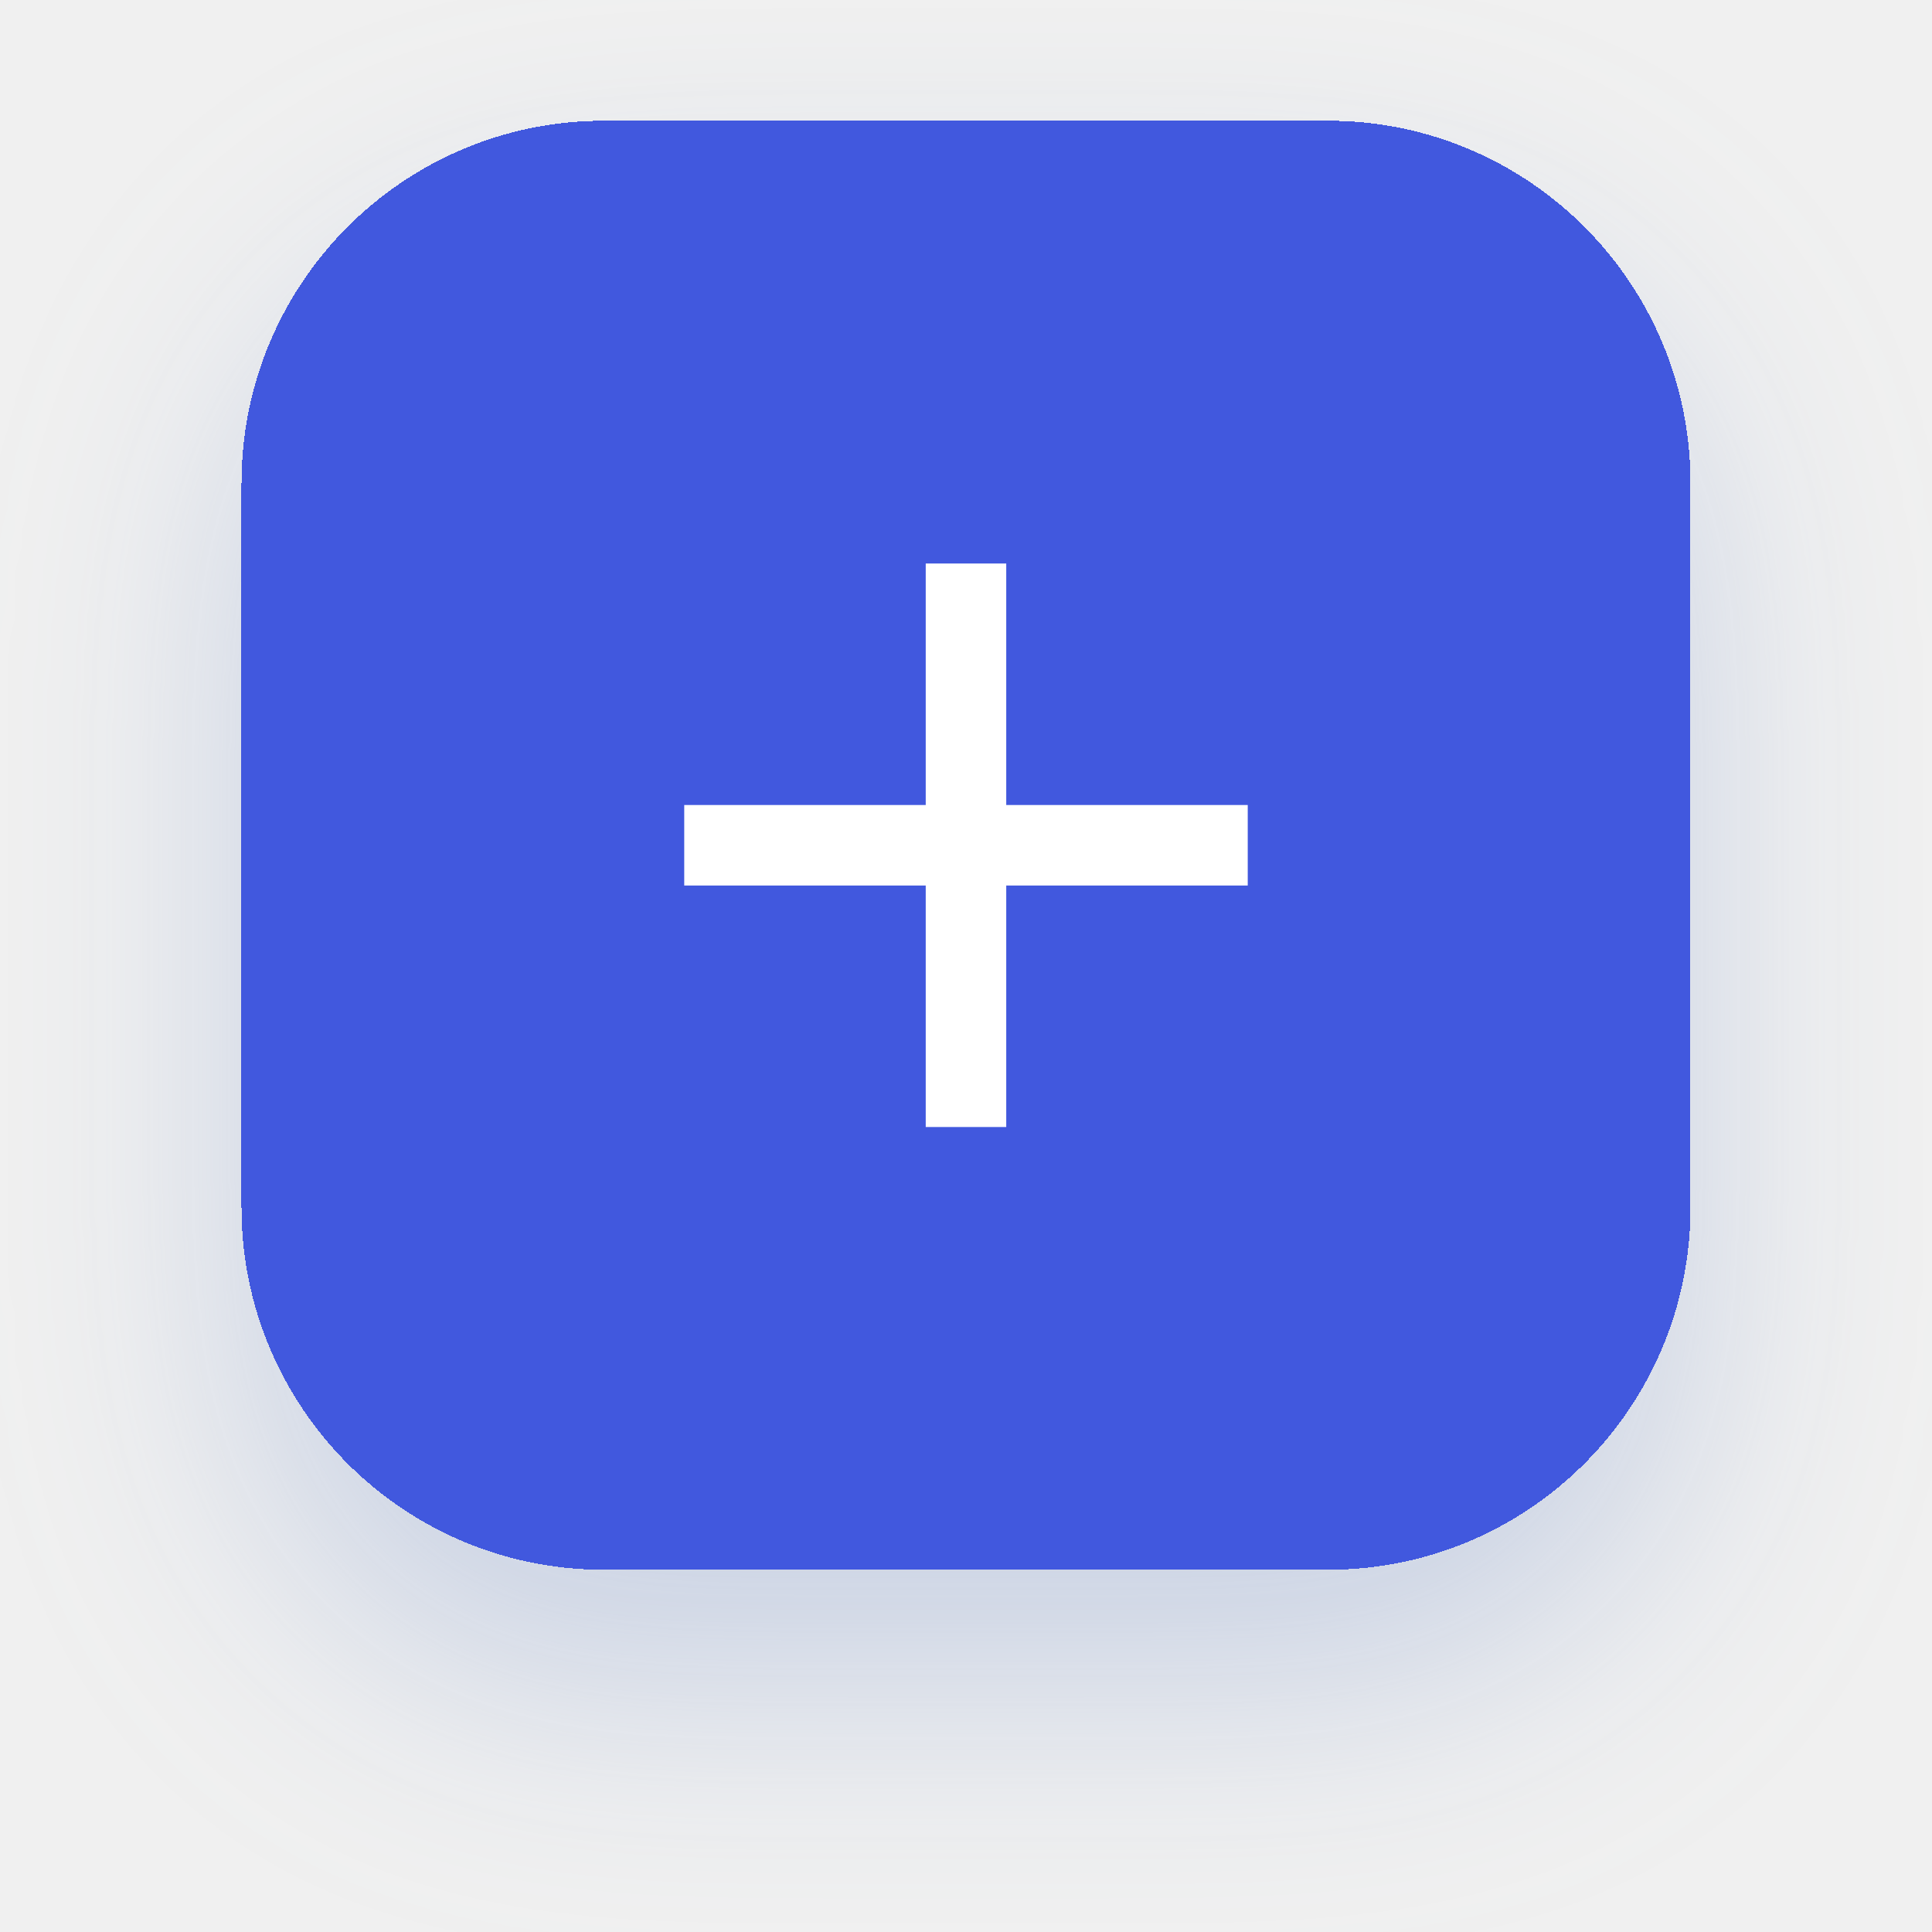
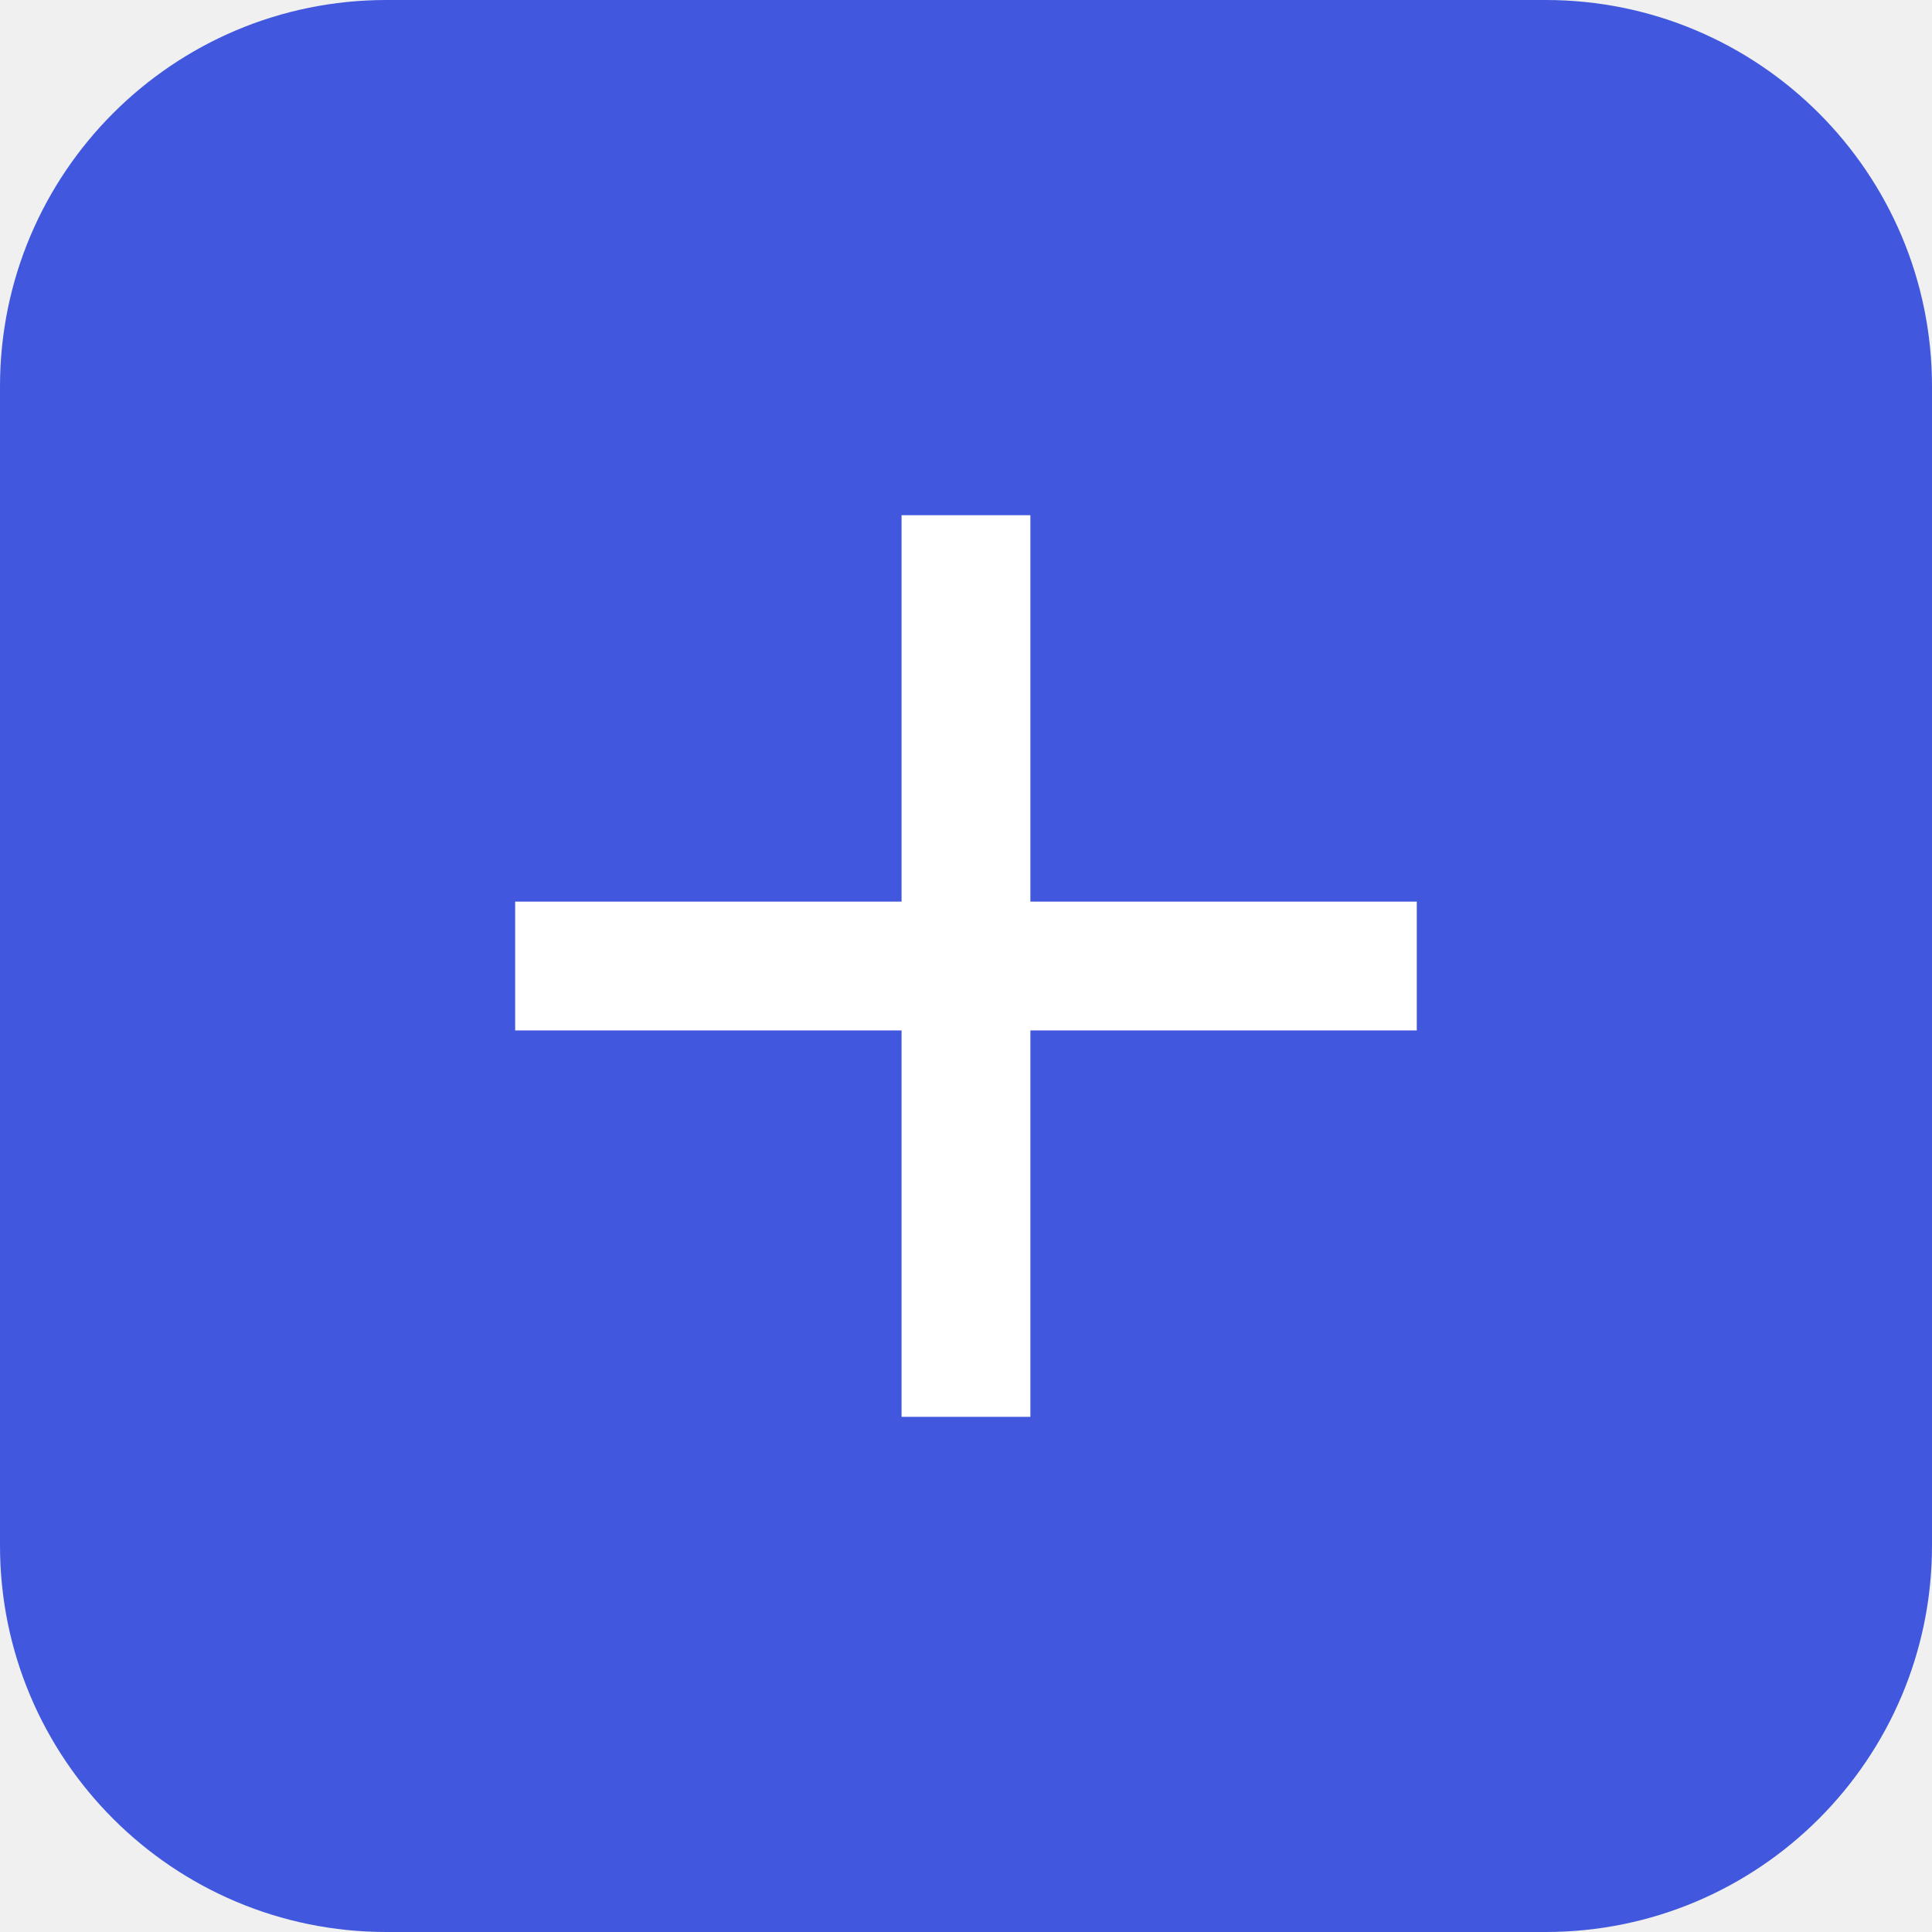
- <svg xmlns="http://www.w3.org/2000/svg" width="64" height="64" viewBox="0 0 64 64" fill="none">
-   <g filter="url(#filter0_d_391_14817)">
-     <rect x="8" y="4" width="48" height="48" rx="12" fill="#4158DE" shape-rendering="crispEdges" />
-     <path d="M30.666 29.334H22.666V26.667H30.666V18.667H33.333V26.667H41.333V29.334H33.333V37.334H30.666V29.334Z" fill="white" />
-   </g>
-   <defs>
-     <filter id="filter0_d_391_14817" x="0" y="0" width="64" height="64" filterUnits="userSpaceOnUse" color-interpolation-filters="sRGB">
-       <feFlood flood-opacity="0" result="BackgroundImageFix" />
-       <feColorMatrix in="SourceAlpha" type="matrix" values="0 0 0 0 0 0 0 0 0 0 0 0 0 0 0 0 0 0 127 0" result="hardAlpha" />
-       <feOffset dy="4" />
-       <feGaussianBlur stdDeviation="4" />
-       <feComposite in2="hardAlpha" operator="out" />
-       <feColorMatrix type="matrix" values="0 0 0 0 0.443 0 0 0 0 0.558 0 0 0 0 0.787 0 0 0 0.3 0" />
-       <feBlend mode="normal" in2="BackgroundImageFix" result="effect1_dropShadow_391_14817" />
-       <feBlend mode="normal" in="SourceGraphic" in2="effect1_dropShadow_391_14817" result="shape" />
-     </filter>
-   </defs>
+ <svg xmlns="http://www.w3.org/2000/svg" width="40" height="40" viewBox="0 0 40 40" fill="none">
+   <rect width="40" height="40" rx="8" fill="#4158DE" />
+   <path d="M18.666 21.334H10.666V18.667H18.666V10.667H21.333V18.667H29.333V21.334H21.333V29.334H18.666V21.334Z" fill="white" />
</svg>
